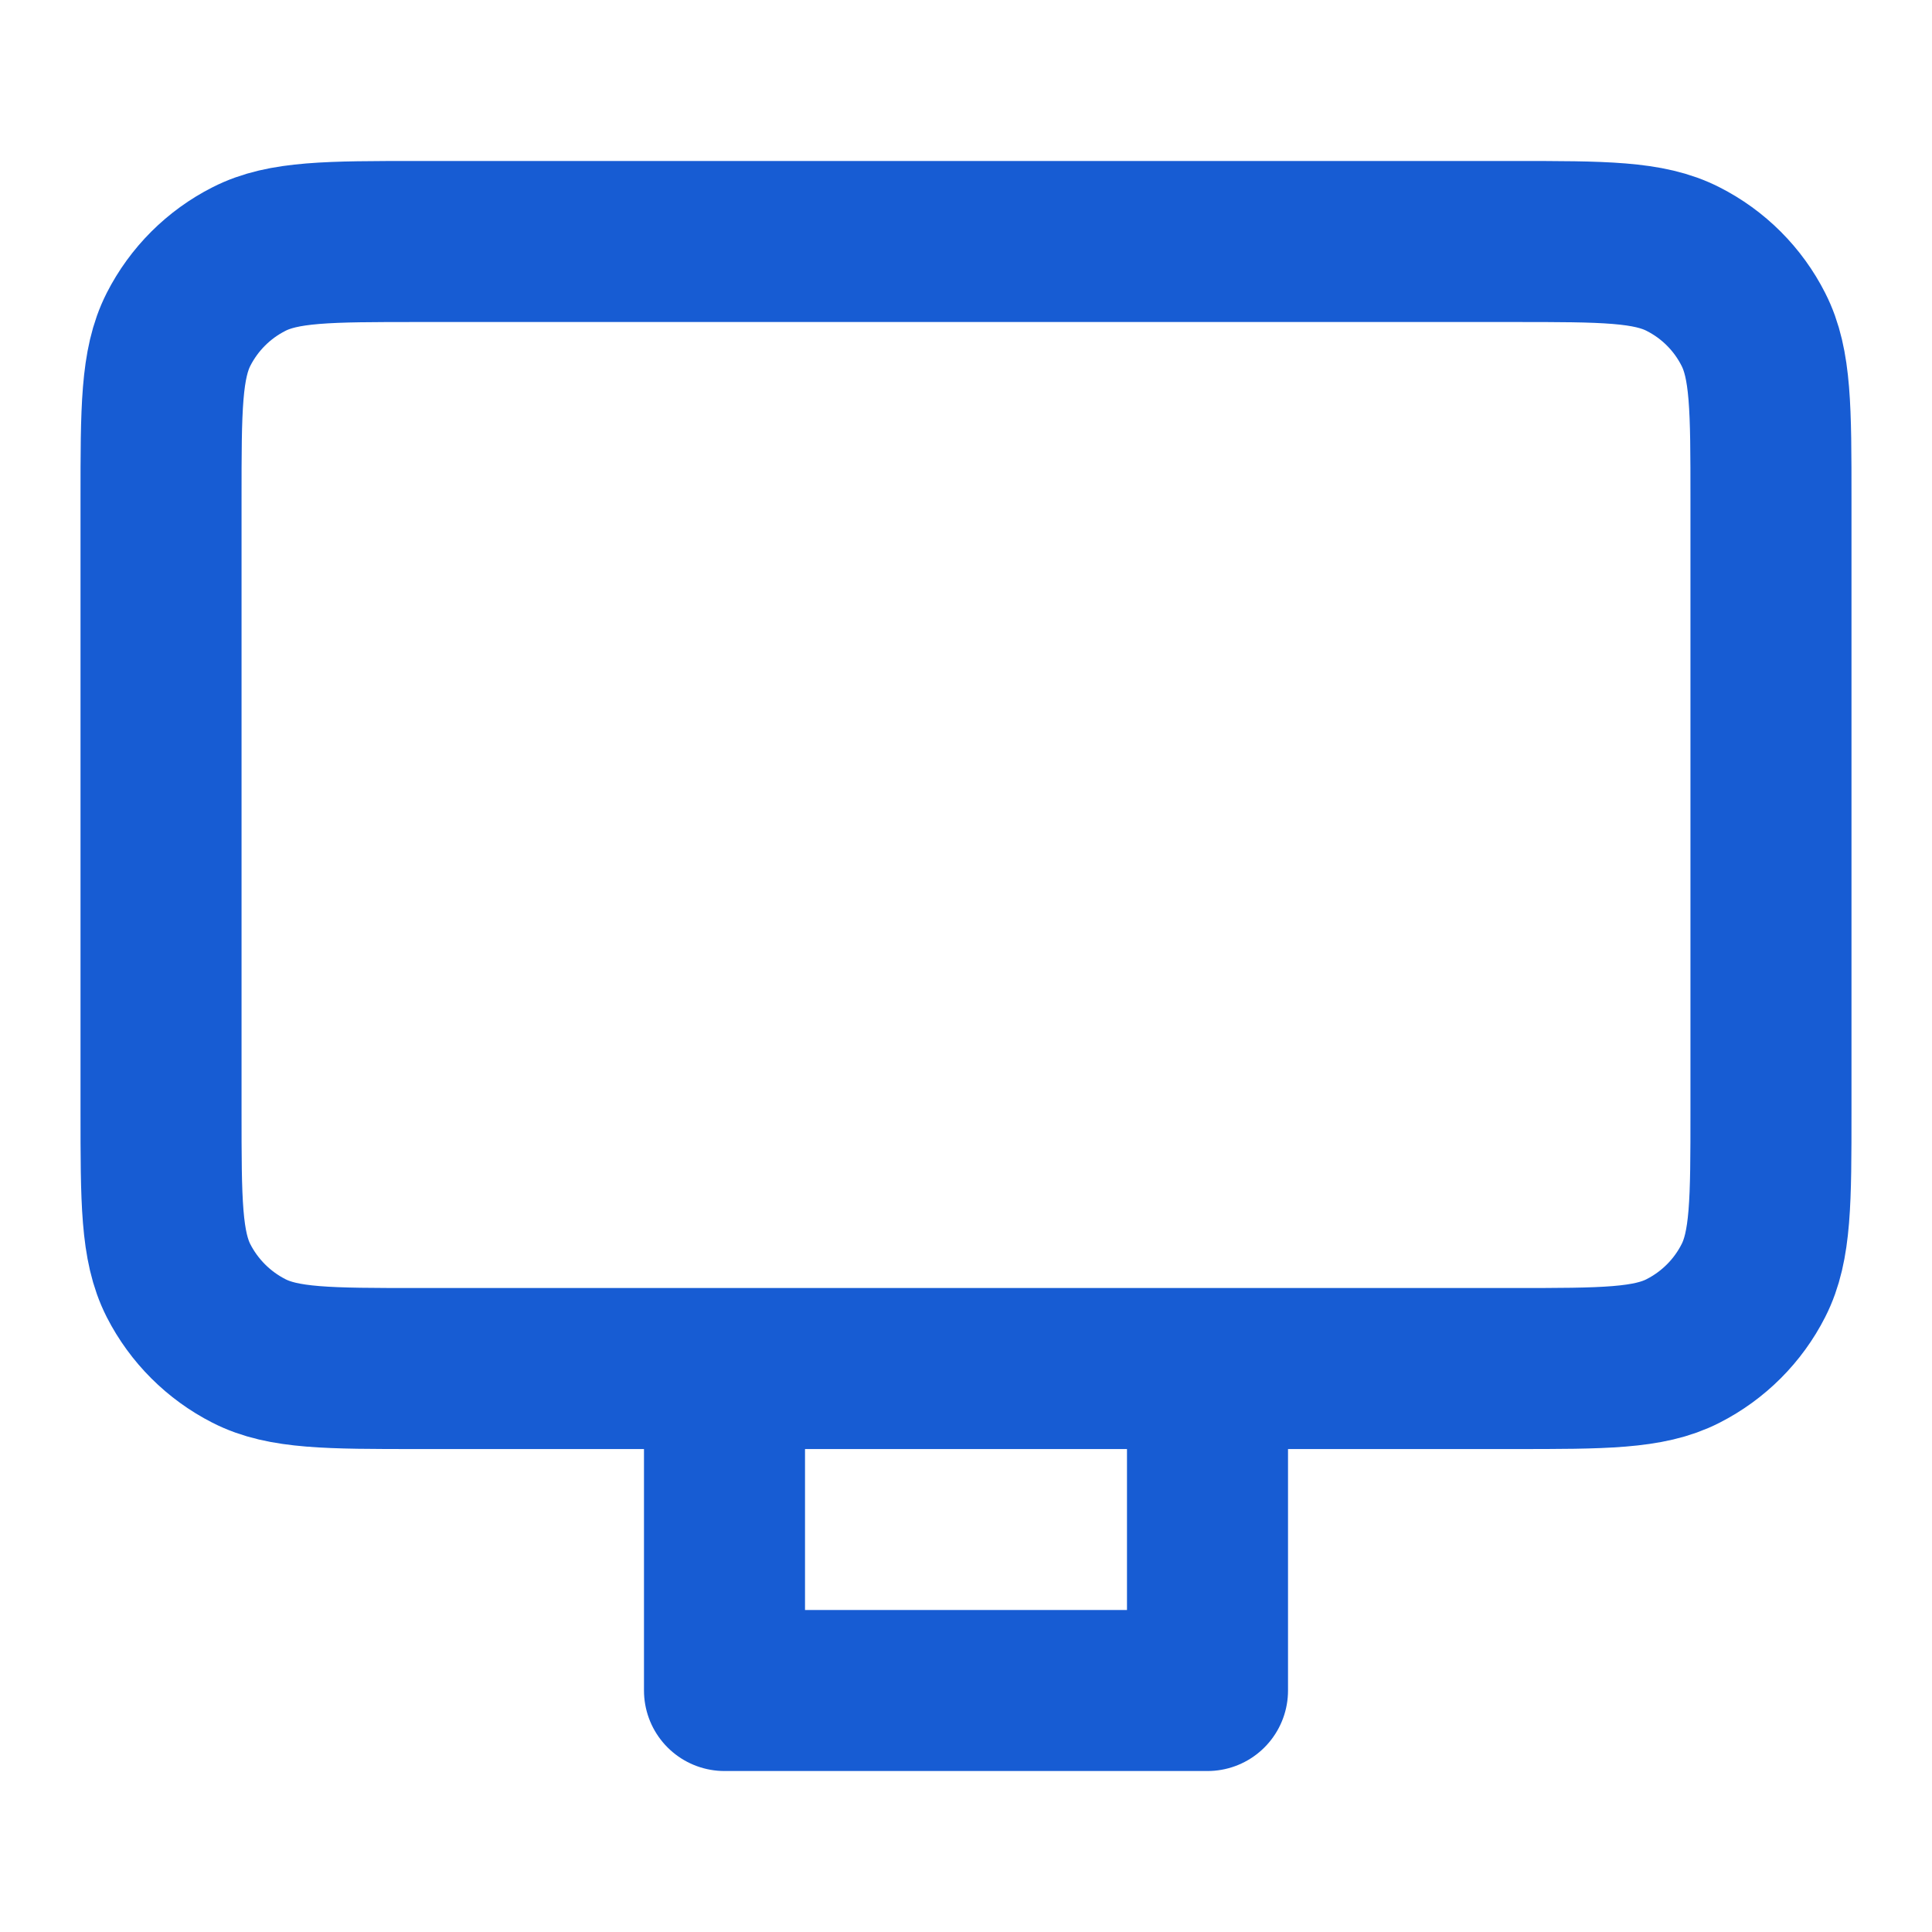
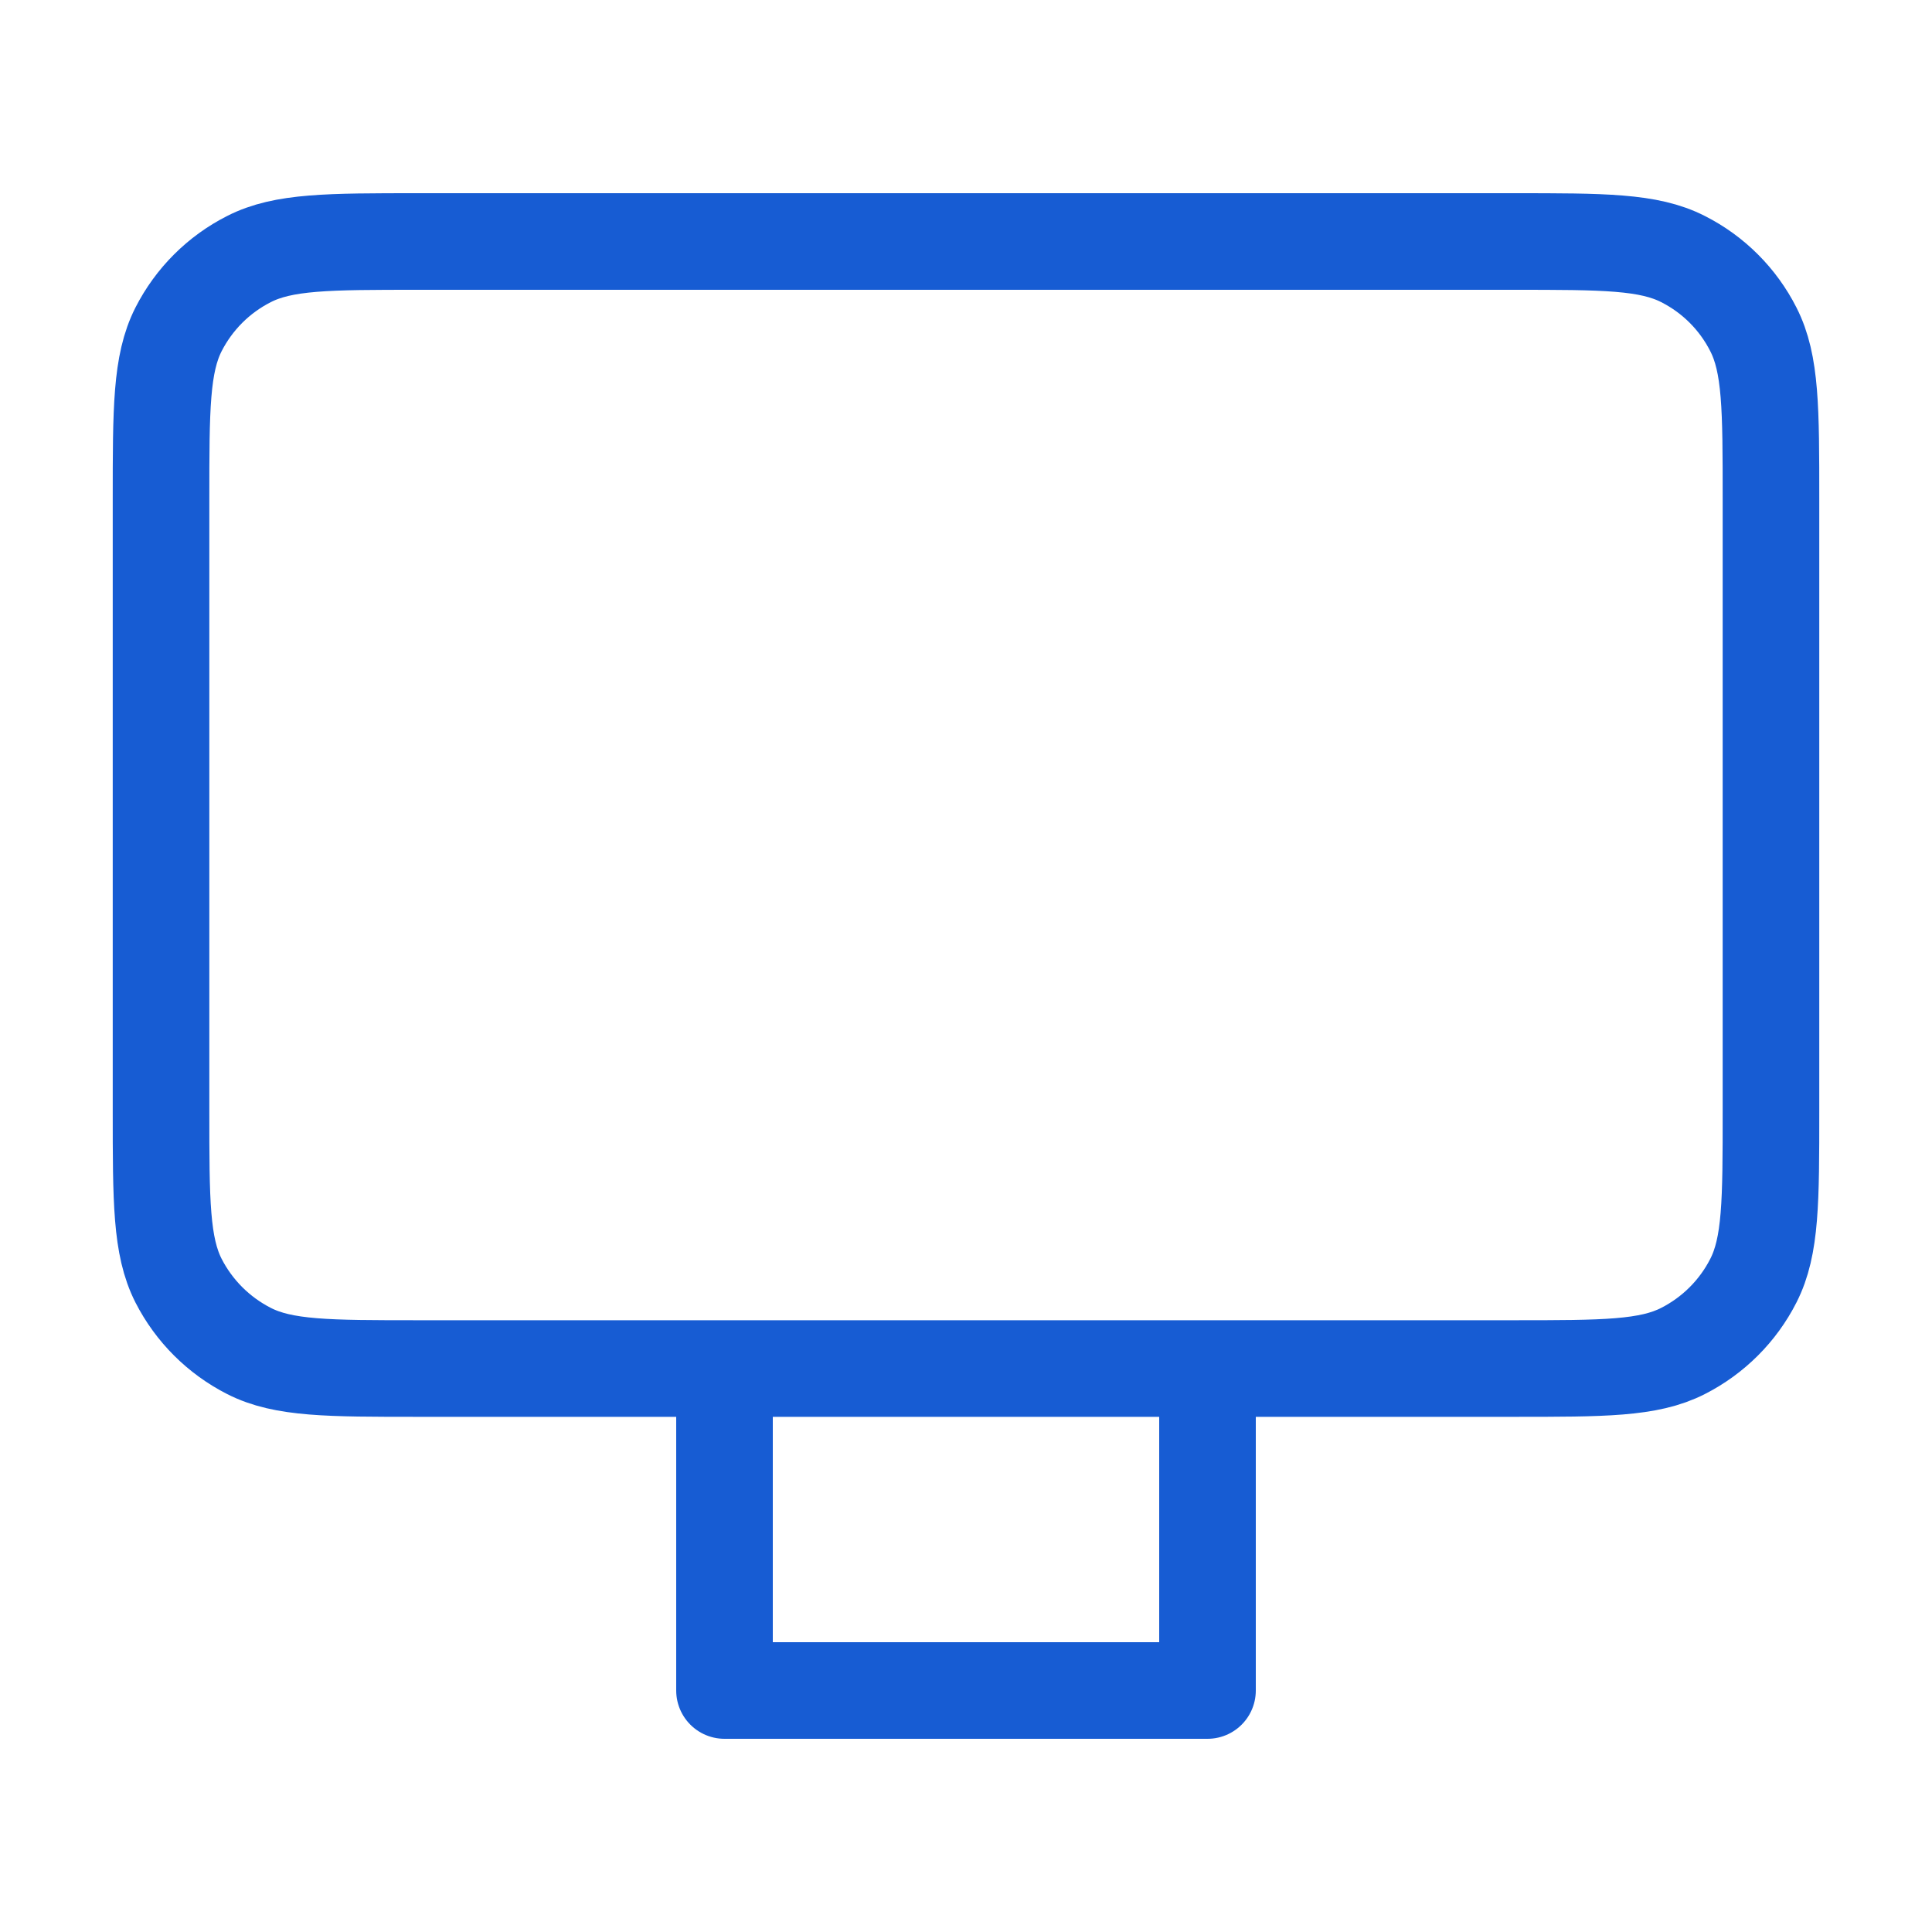
<svg xmlns="http://www.w3.org/2000/svg" width="20" height="20" viewBox="0 0 20 20" fill="none">
-   <path d="M12.5 14.167V17.5H7.5V14.167M4.333 14.167H15.666C16.6 14.167 17.067 14.167 17.423 13.985C17.737 13.825 17.992 13.57 18.151 13.257C18.333 12.9 18.333 12.433 18.333 11.5V5.167C18.333 4.233 18.333 3.767 18.151 3.41C17.992 3.096 17.737 2.841 17.423 2.682C17.067 2.5 16.6 2.5 15.666 2.5H4.333C3.4 2.5 2.933 2.5 2.577 2.682C2.263 2.841 2.008 3.096 1.848 3.41C1.667 3.767 1.667 4.233 1.667 5.167V11.5C1.667 12.433 1.667 12.9 1.848 13.257C2.008 13.57 2.263 13.825 2.577 13.985C2.933 14.167 3.4 14.167 4.333 14.167Z" stroke="#175CD3" stroke-width="1.667" stroke-linecap="round" stroke-linejoin="round" />
+   <path d="M12.5 14.167V17.5H7.5V14.167M4.333 14.167H15.666C16.6 14.167 17.067 14.167 17.423 13.985C17.737 13.825 17.992 13.57 18.151 13.257C18.333 12.9 18.333 12.433 18.333 11.5V5.167C18.333 4.233 18.333 3.767 18.151 3.41C17.992 3.096 17.737 2.841 17.423 2.682C17.067 2.5 16.6 2.5 15.666 2.5H4.333C3.4 2.5 2.933 2.5 2.577 2.682C2.263 2.841 2.008 3.096 1.848 3.41C1.667 3.767 1.667 4.233 1.667 5.167V11.5C1.667 12.433 1.667 12.9 1.848 13.257C2.008 13.57 2.263 13.825 2.577 13.985C2.933 14.167 3.4 14.167 4.333 14.167Z" stroke="#175CD3" strokeWidth="1.667" stroke-linecap="round" stroke-linejoin="round" />
</svg>
